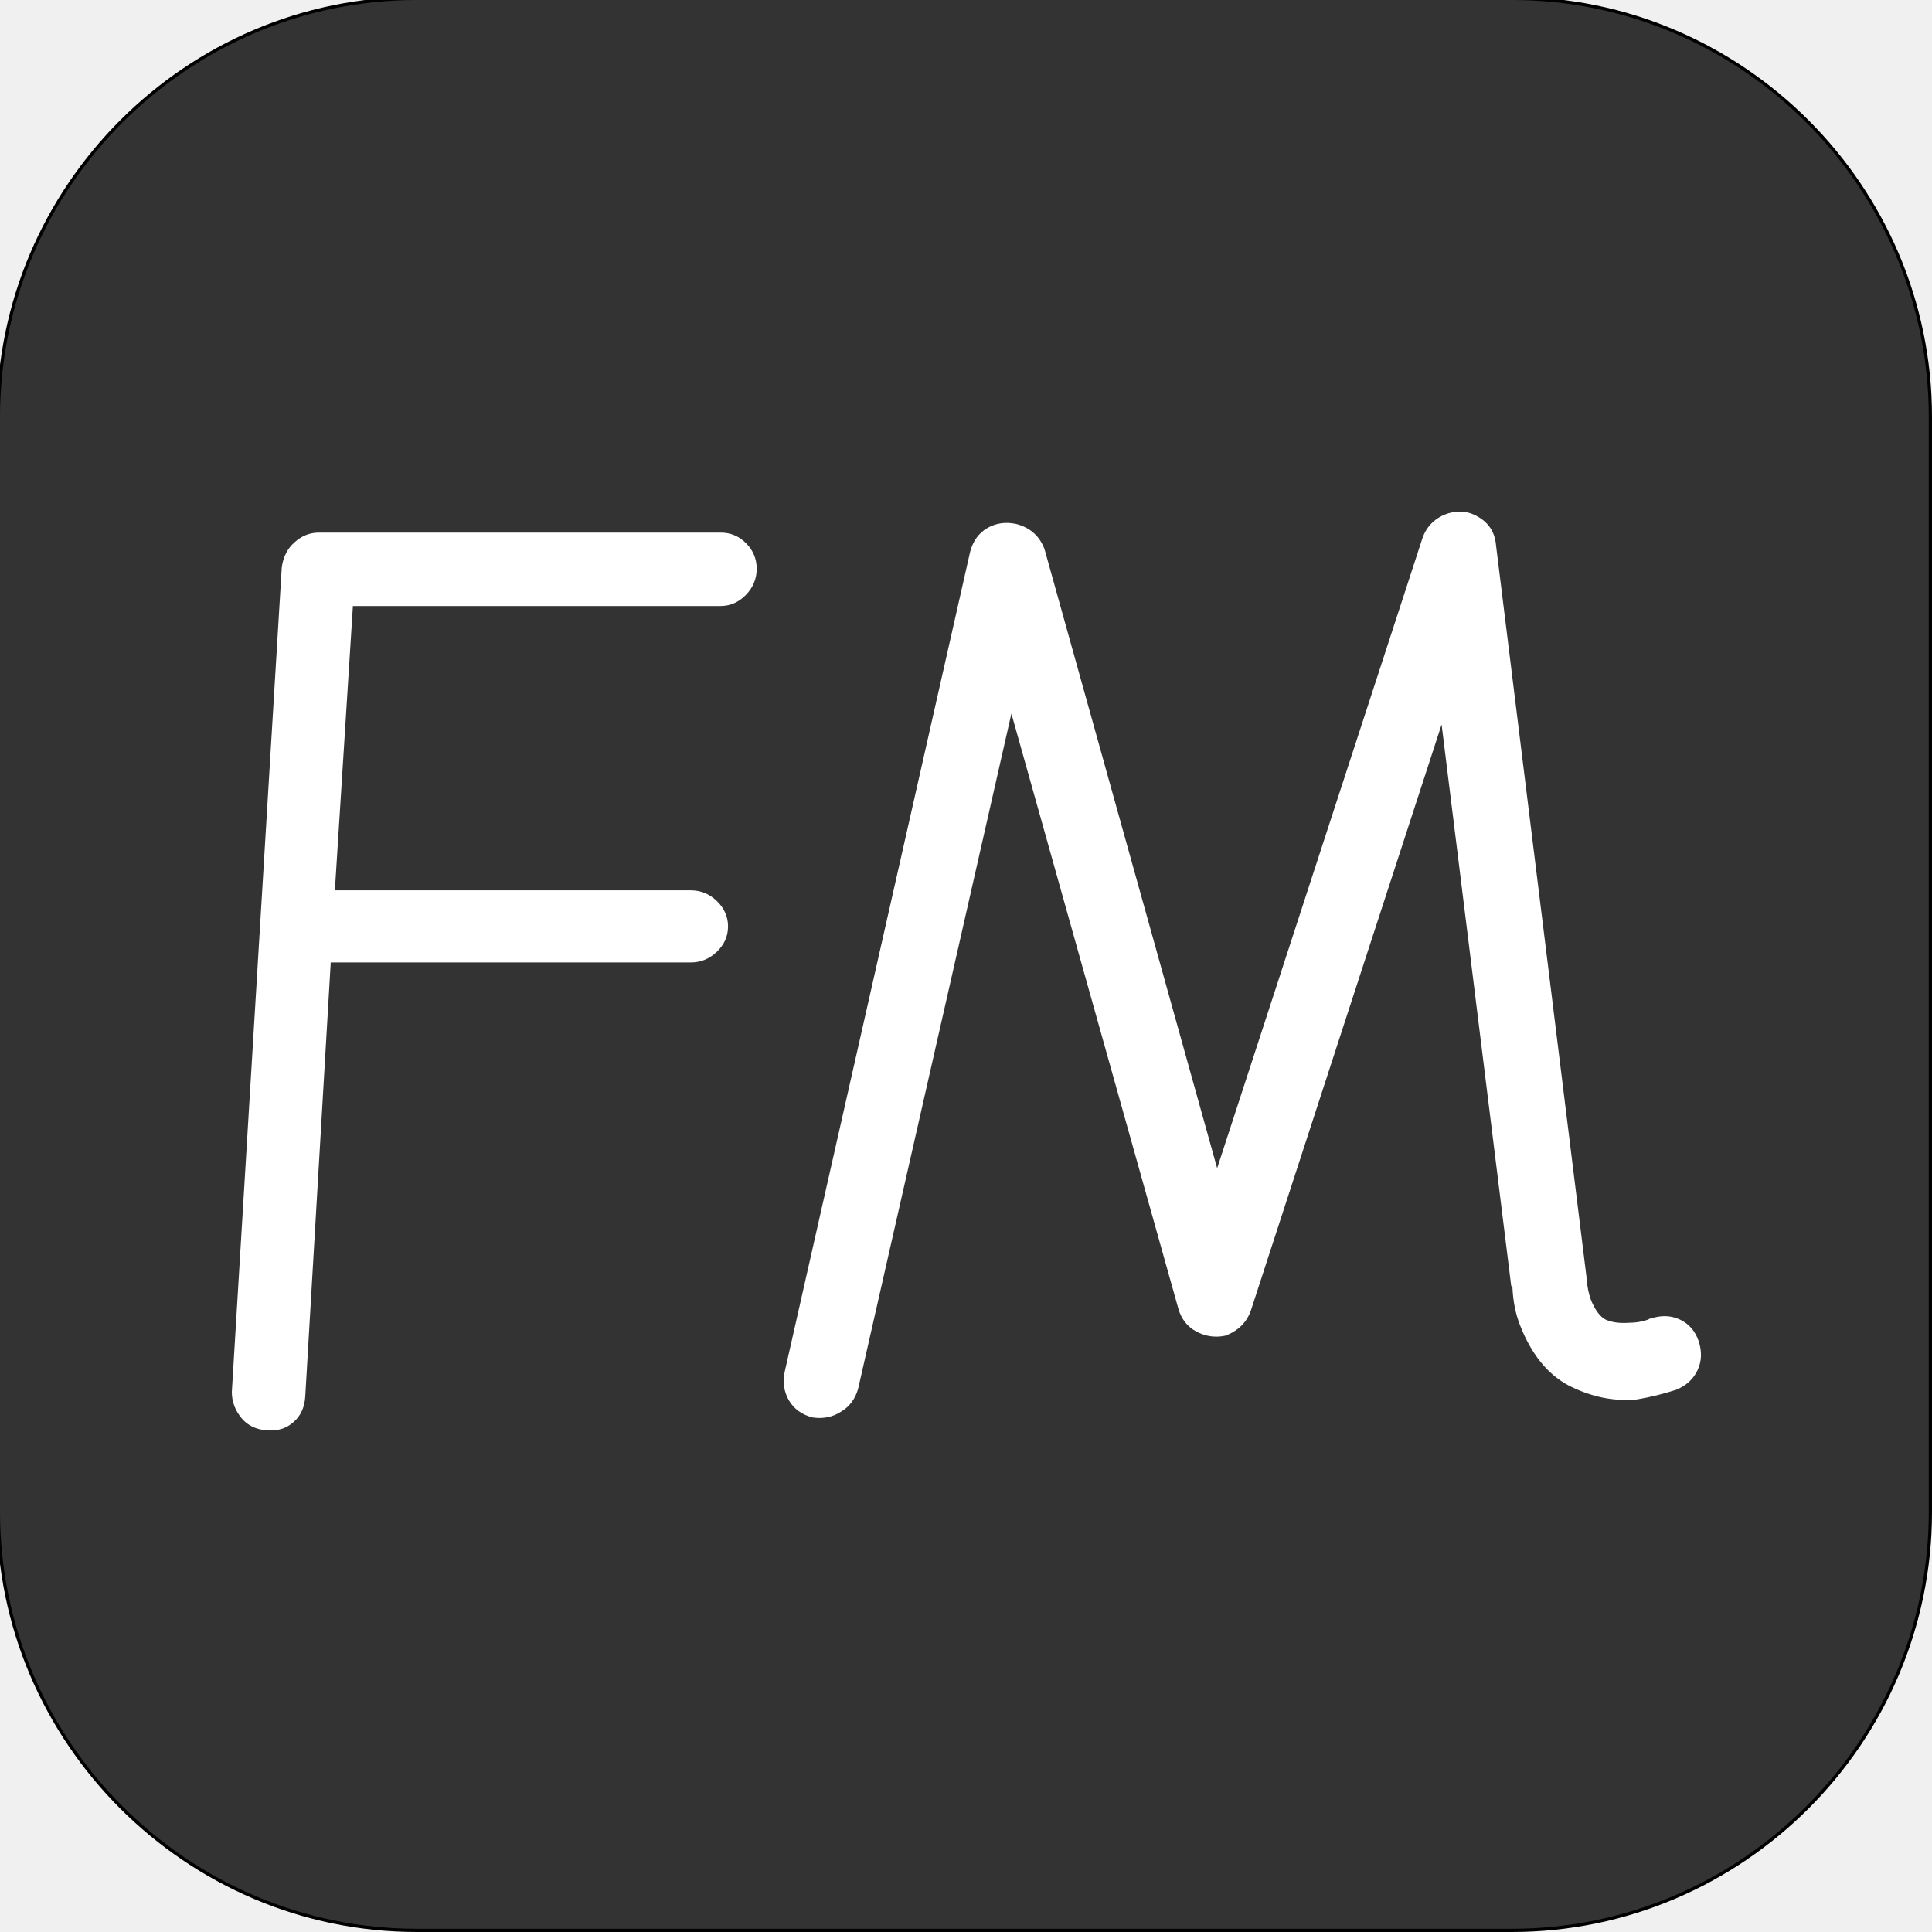
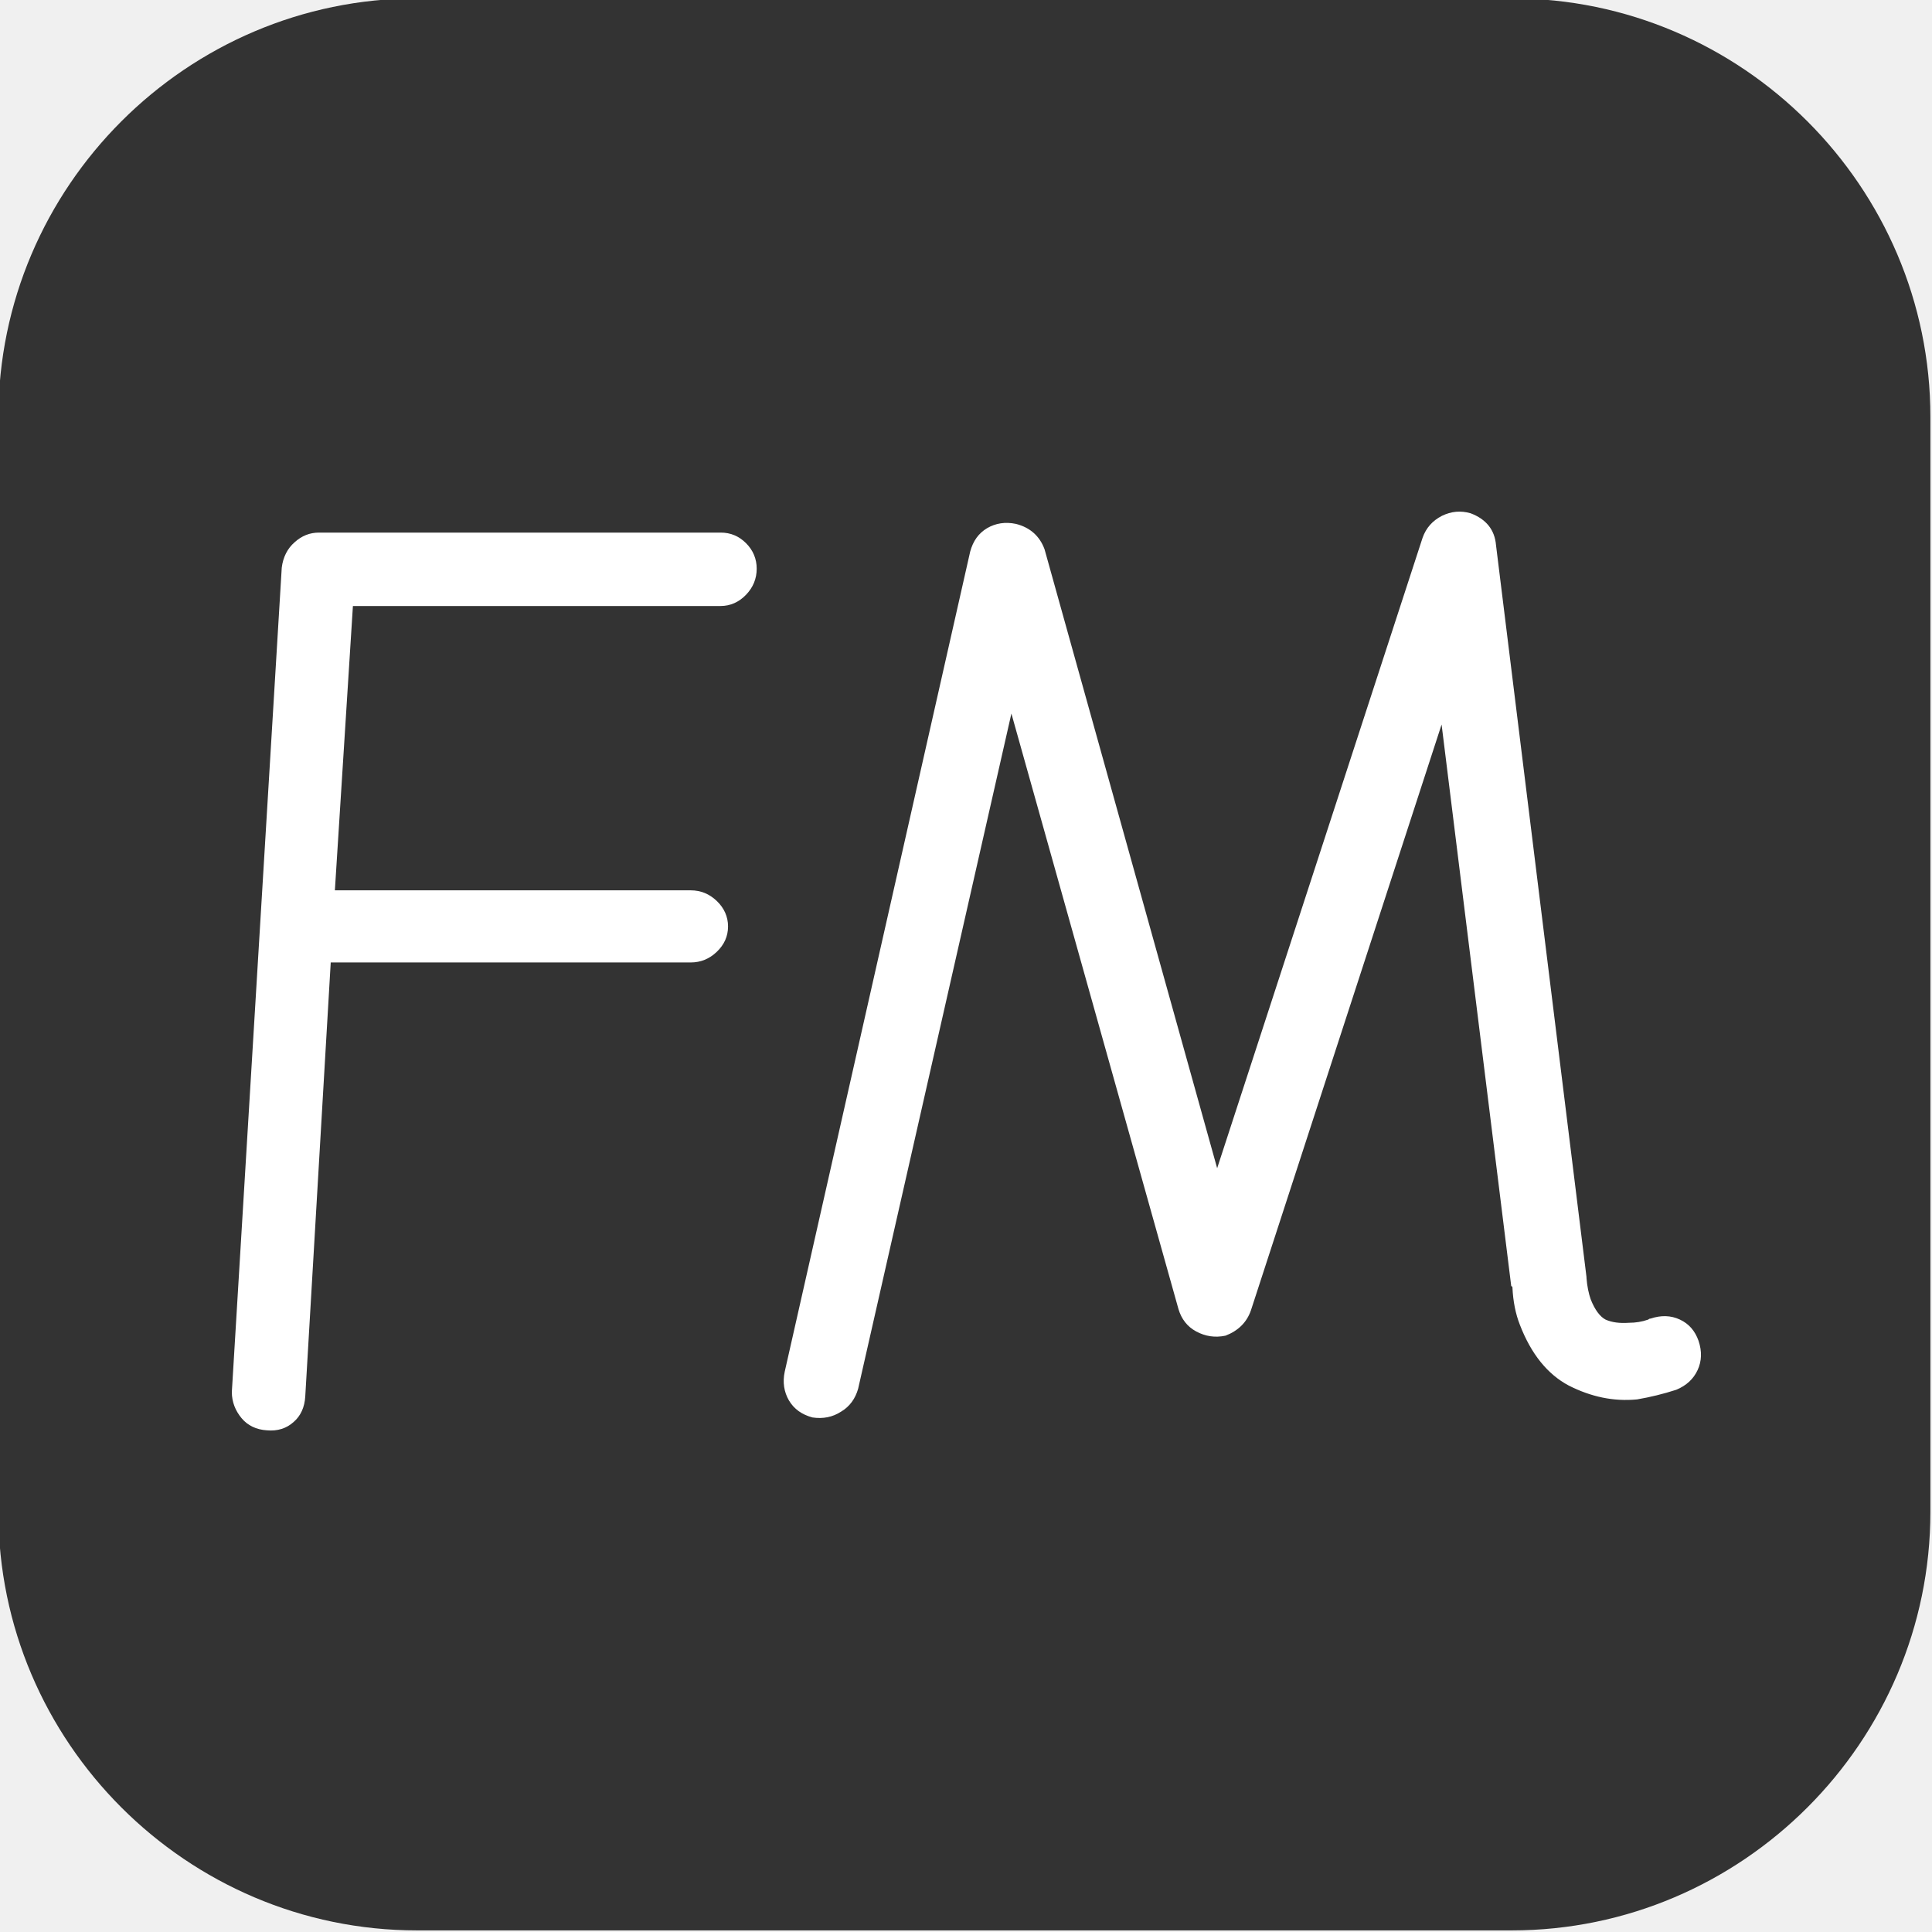
<svg xmlns="http://www.w3.org/2000/svg" version="1.1" x="0px" y="0px" viewBox="0 0 600 600" style="enable-background:new 0 0 600 600;" xml:space="preserve">
  <style type="text/css">
- 	.st0{fill:#333333;stroke:#000000;stroke-miterlimit:10;}
+ 	.st0{fill:#333333;}
	.st1{fill:#FFFFFF;}
</style>
  <g id="图层_1">
    <path class="st0" d="M469.5,599.5h-340c-71.5,0-130-58.5-130-130v-340c0-71.5,58.5-130,130-130h340c71.5,0,130,58.5,130,130v340   C599.5,541,541,599.5,469.5,599.5z" />
  </g>
  <g id="图层_3">
    <g>
      <path class="st1" d="M102.7,299.1l-7.9,134.6c-0.2,3.3-1.4,6-3.6,7.9c-2.2,2-5,2.9-8.3,2.6c-3.3-0.2-6-1.5-7.9-3.8s-3-5-3-8.1    l15.5-256c0.4-3.3,1.8-6,4-7.9c2.2-2,4.7-3,7.6-3h124.7c3.1,0,5.7,1.1,7.9,3.3c2.2,2.2,3.3,4.9,3.3,7.9c0,3.1-1.1,5.8-3.3,8.1    c-2.2,2.3-4.9,3.5-7.9,3.5H109.6l-5.6,88.3h110.5c3.1,0,5.8,1.1,8.1,3.3c2.3,2.2,3.5,4.9,3.5,7.9c0,3.1-1.2,5.7-3.5,7.9    c-2.3,2.2-5,3.3-8.1,3.3H102.7z" />
      <path class="st1" d="M314.1,221.6l-47.6,209.7c-0.9,3.1-2.6,5.5-5.3,7.1c-2.6,1.7-5.6,2.3-8.9,1.8c-3.3-0.9-5.7-2.6-7.3-5.3    c-1.5-2.6-2-5.6-1.3-8.9l57.6-254.7c0.9-3.3,2.6-5.7,5.3-7.3c2.6-1.5,5.6-2,8.9-1.3c4.4,1.1,7.4,3.8,8.9,7.9l53.6,192.2    l63.8-195.8c1.1-3.1,3.1-5.3,6-6.8c2.9-1.4,5.8-1.7,8.9-0.8c4.8,1.8,7.5,5.1,7.9,9.9l28.1,227.3v0.3c0.2,2.6,0.7,4.9,1.3,6.6    c1.3,3.3,2.9,5.4,4.6,6.3c2,0.9,4.4,1.2,7.3,1c2,0,4-0.3,6-1c0.2-0.2,0.4-0.3,0.7-0.3c3.3-1.1,6.3-1,9.1,0.3    c2.8,1.3,4.7,3.5,5.8,6.6c1.1,3.3,1,6.3-0.3,9.1c-1.3,2.8-3.5,4.8-6.6,6.1c-4,1.3-8.1,2.3-12.2,3c-7.3,0.7-14.3-0.8-21.2-4.3    c-6.6-3.5-11.7-9.8-15.2-18.9c-1.3-3.3-2.1-7.2-2.3-11.6c0-0.2-0.1-0.3-0.2-0.3c-0.1,0-0.2-0.1-0.2-0.3L447.7,225l-59.2,181.9    c-1.3,3.8-4,6.4-7.9,7.9c-3.3,0.7-6.3,0.2-9.1-1.3c-2.8-1.5-4.6-3.9-5.5-6.9L314.1,221.6z" />
    </g>
    <g>
	</g>
    <g>
	</g>
    <g>
	</g>
    <g>
	</g>
    <g>
	</g>
    <g>
	</g>
    <g>
	</g>
    <g>
	</g>
    <g>
	</g>
    <g>
	</g>
    <g>
	</g>
  </g>
</svg>
